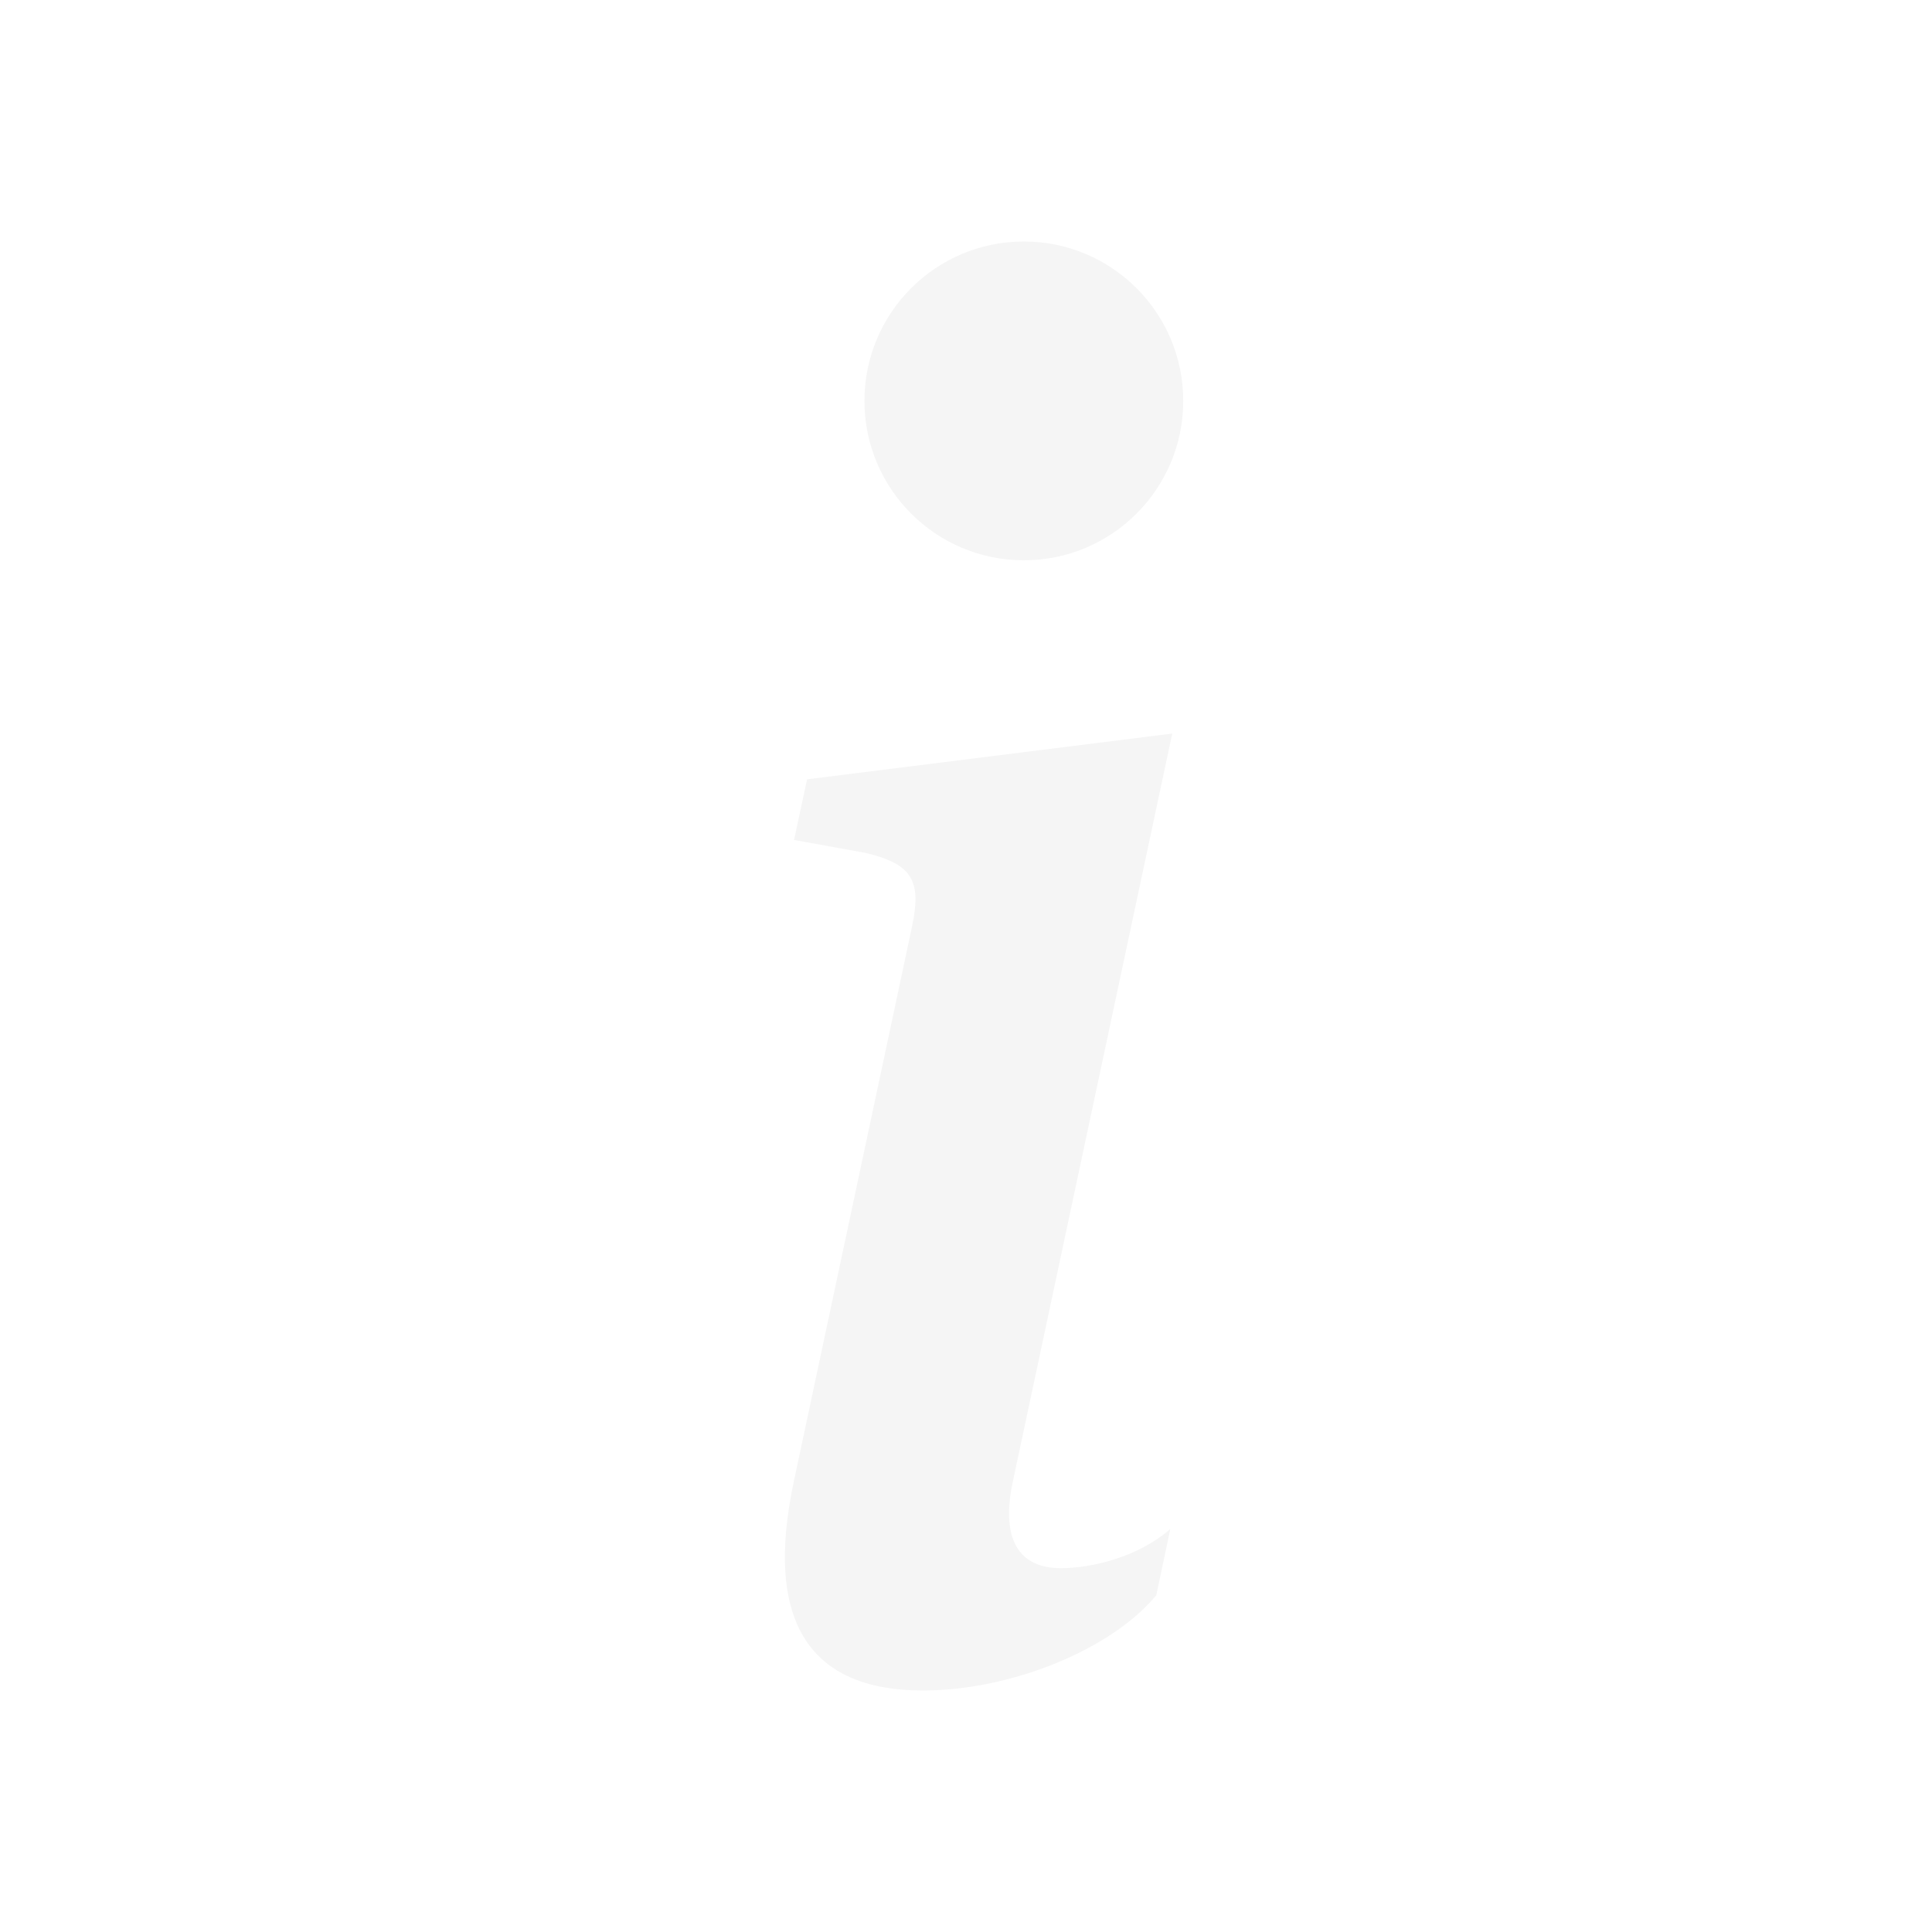
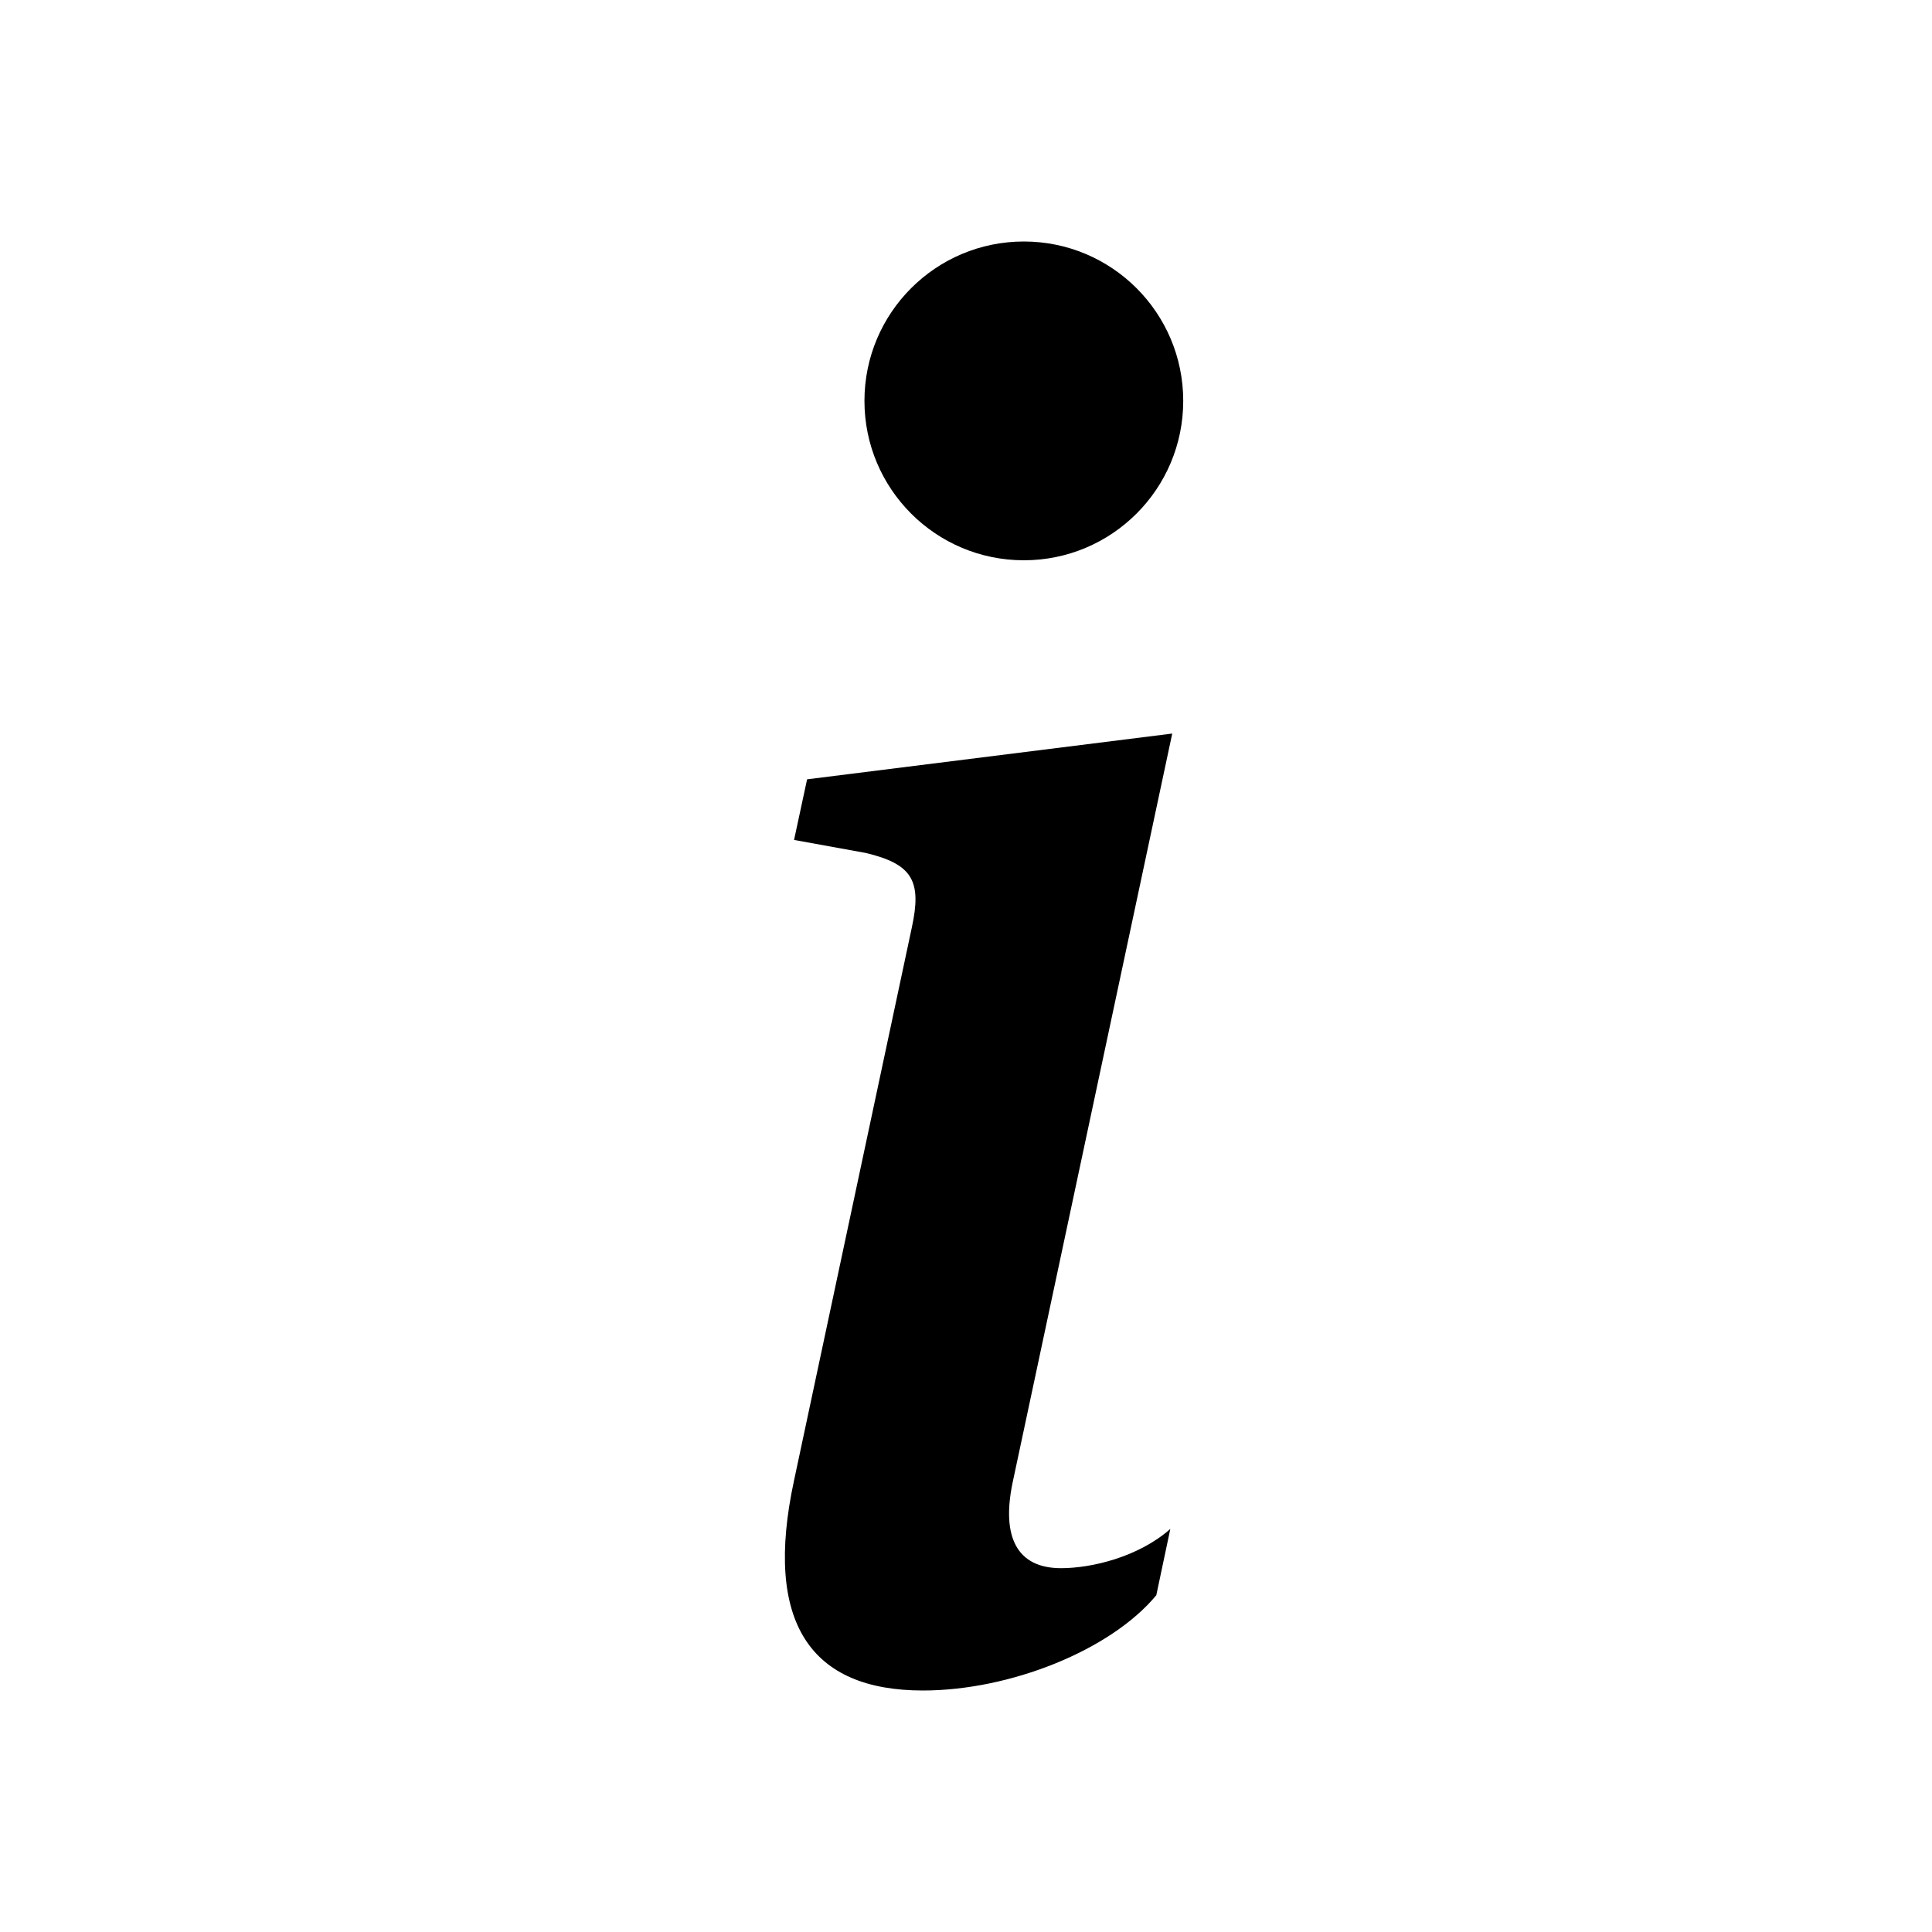
- <svg xmlns="http://www.w3.org/2000/svg" width="24" height="24" fill="rgb(245, 245, 245)" class="bi bi-info-lg" viewBox="0 0 16 16">
+ <svg xmlns="http://www.w3.org/2000/svg" width="16" height="16" fill="currentColor" class="bi bi-info-lg" viewBox="0 0 16 16">
  <path d="m9.708 6.075-3.024.379-.108.502.595.108c.387.093.464.232.38.619l-.975 4.577c-.255 1.183.14 1.74 1.067 1.74.72 0 1.554-.332 1.933-.789l.116-.549c-.263.232-.65.325-.905.325-.363 0-.494-.255-.402-.704zm.091-2.755a1.32 1.32 0 1 1-2.64 0 1.32 1.32 0 0 1 2.64 0" />
</svg>
